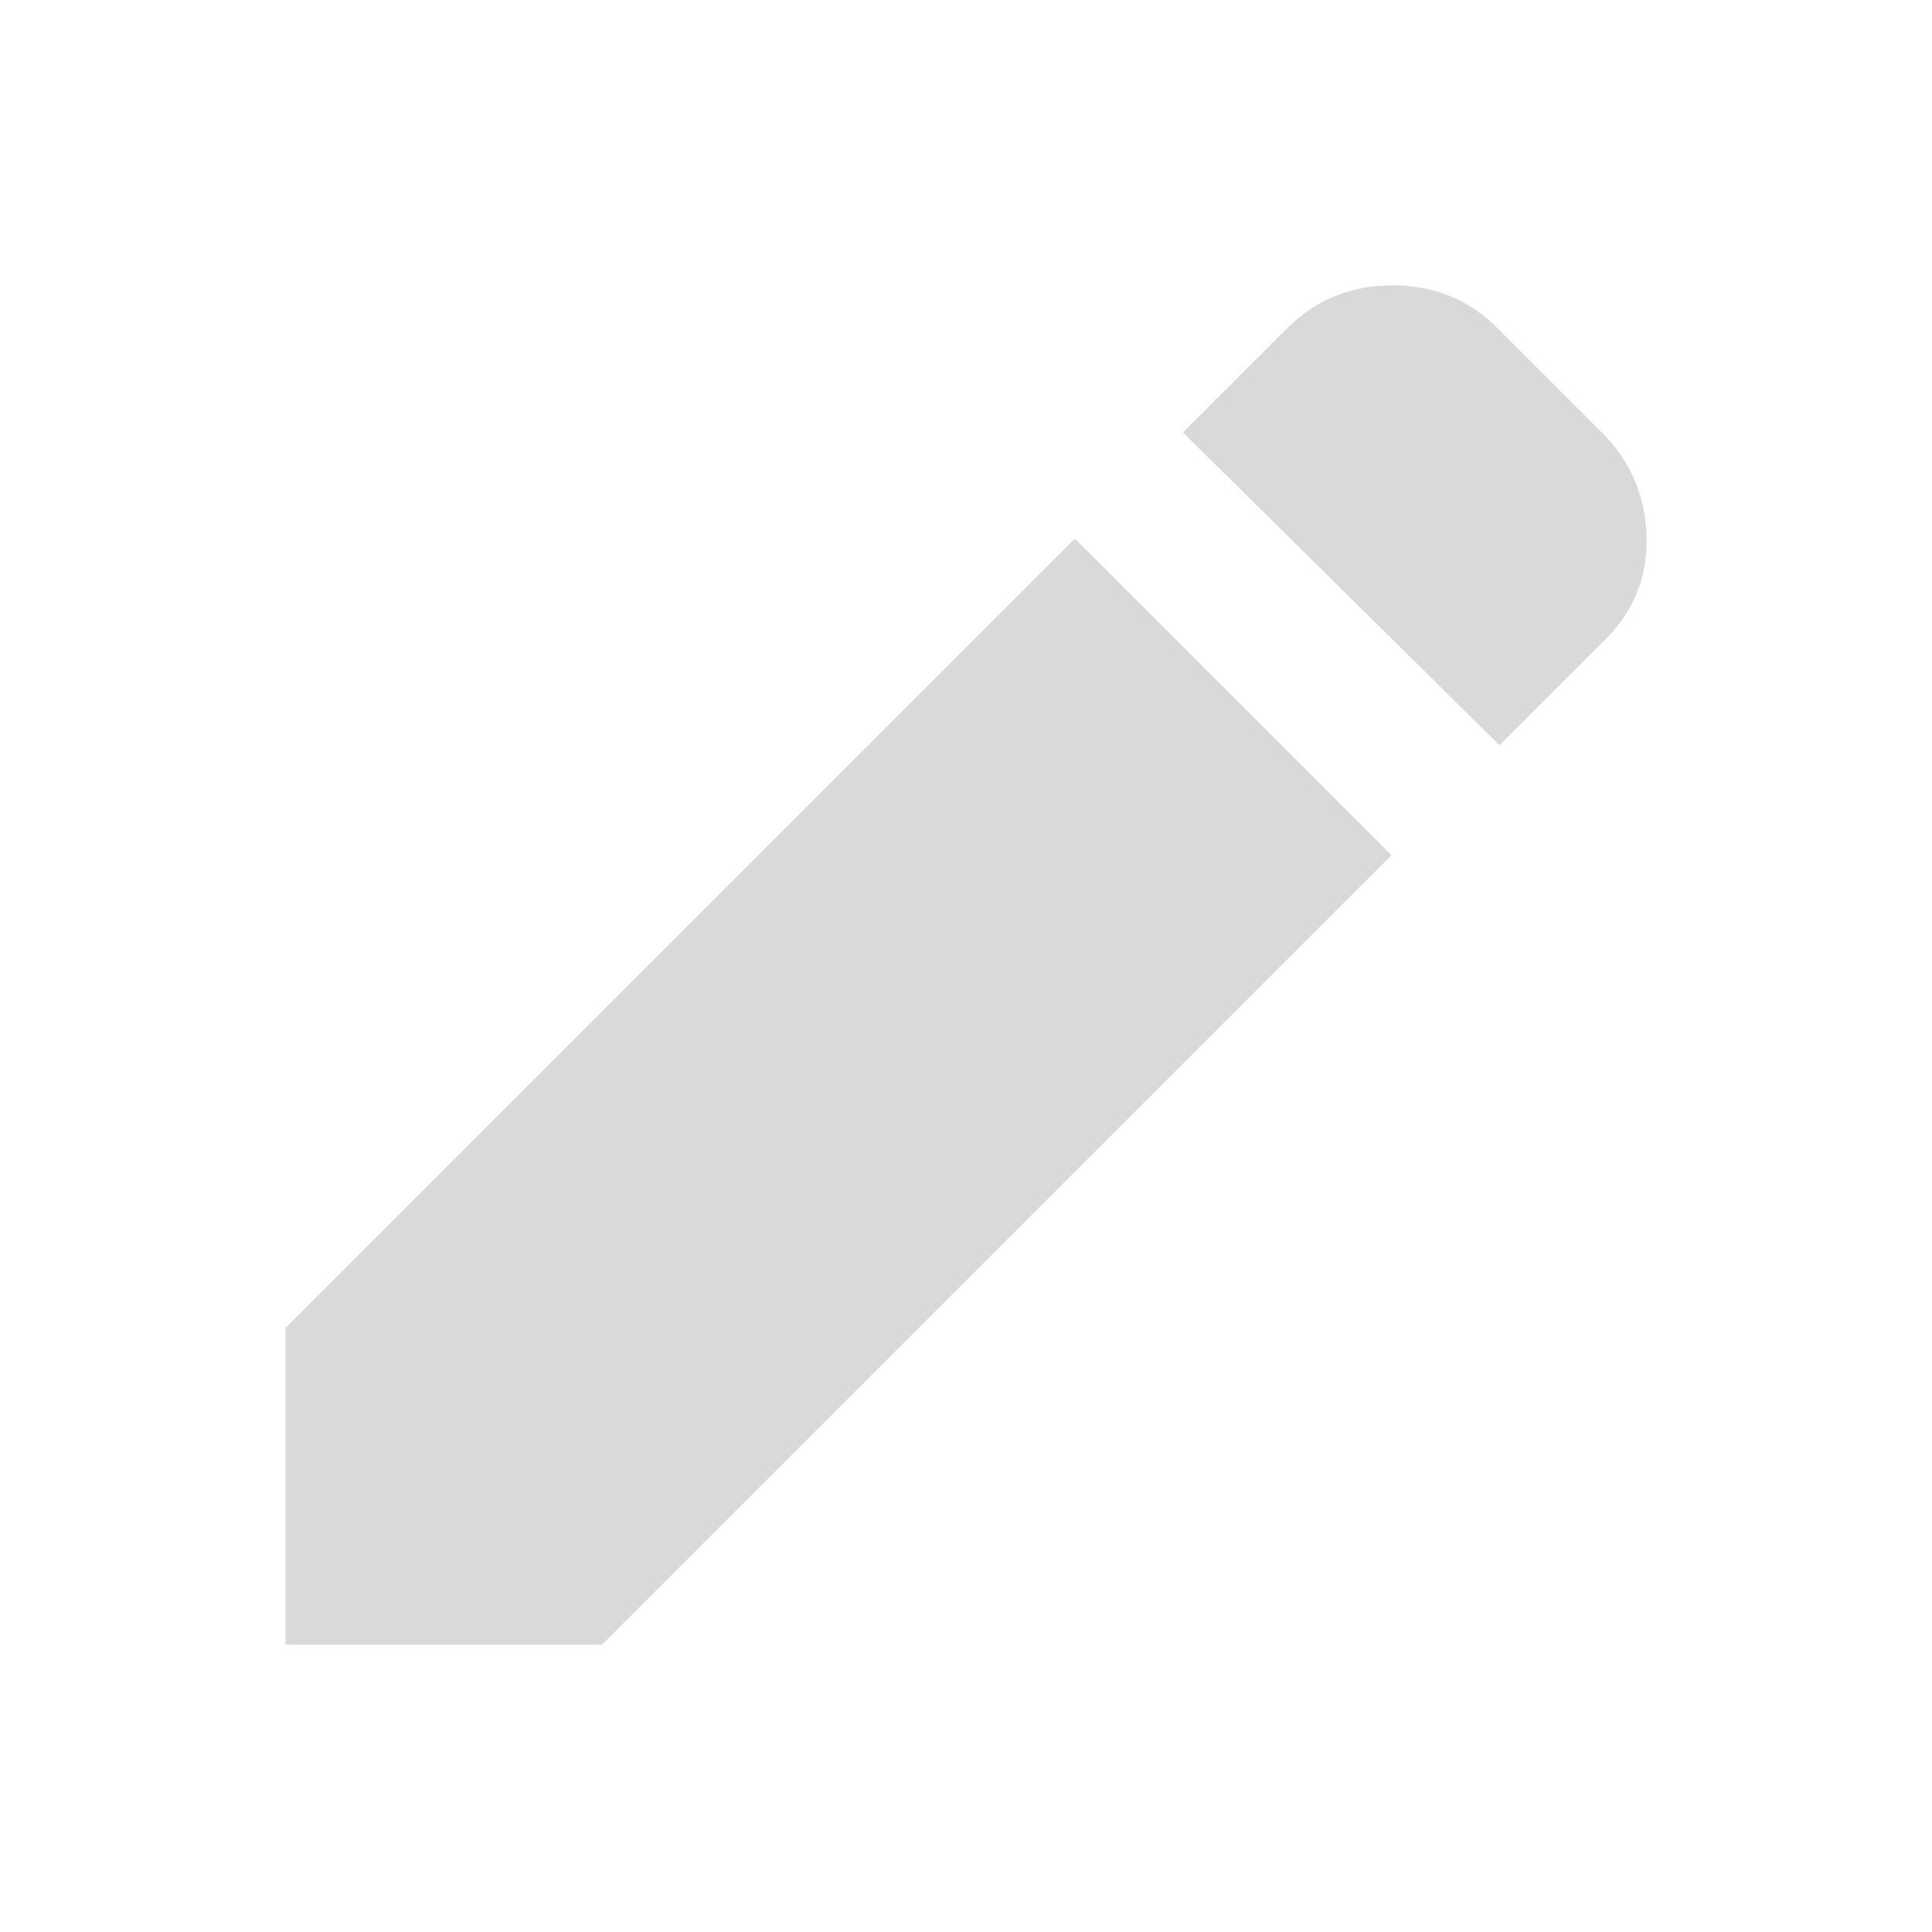
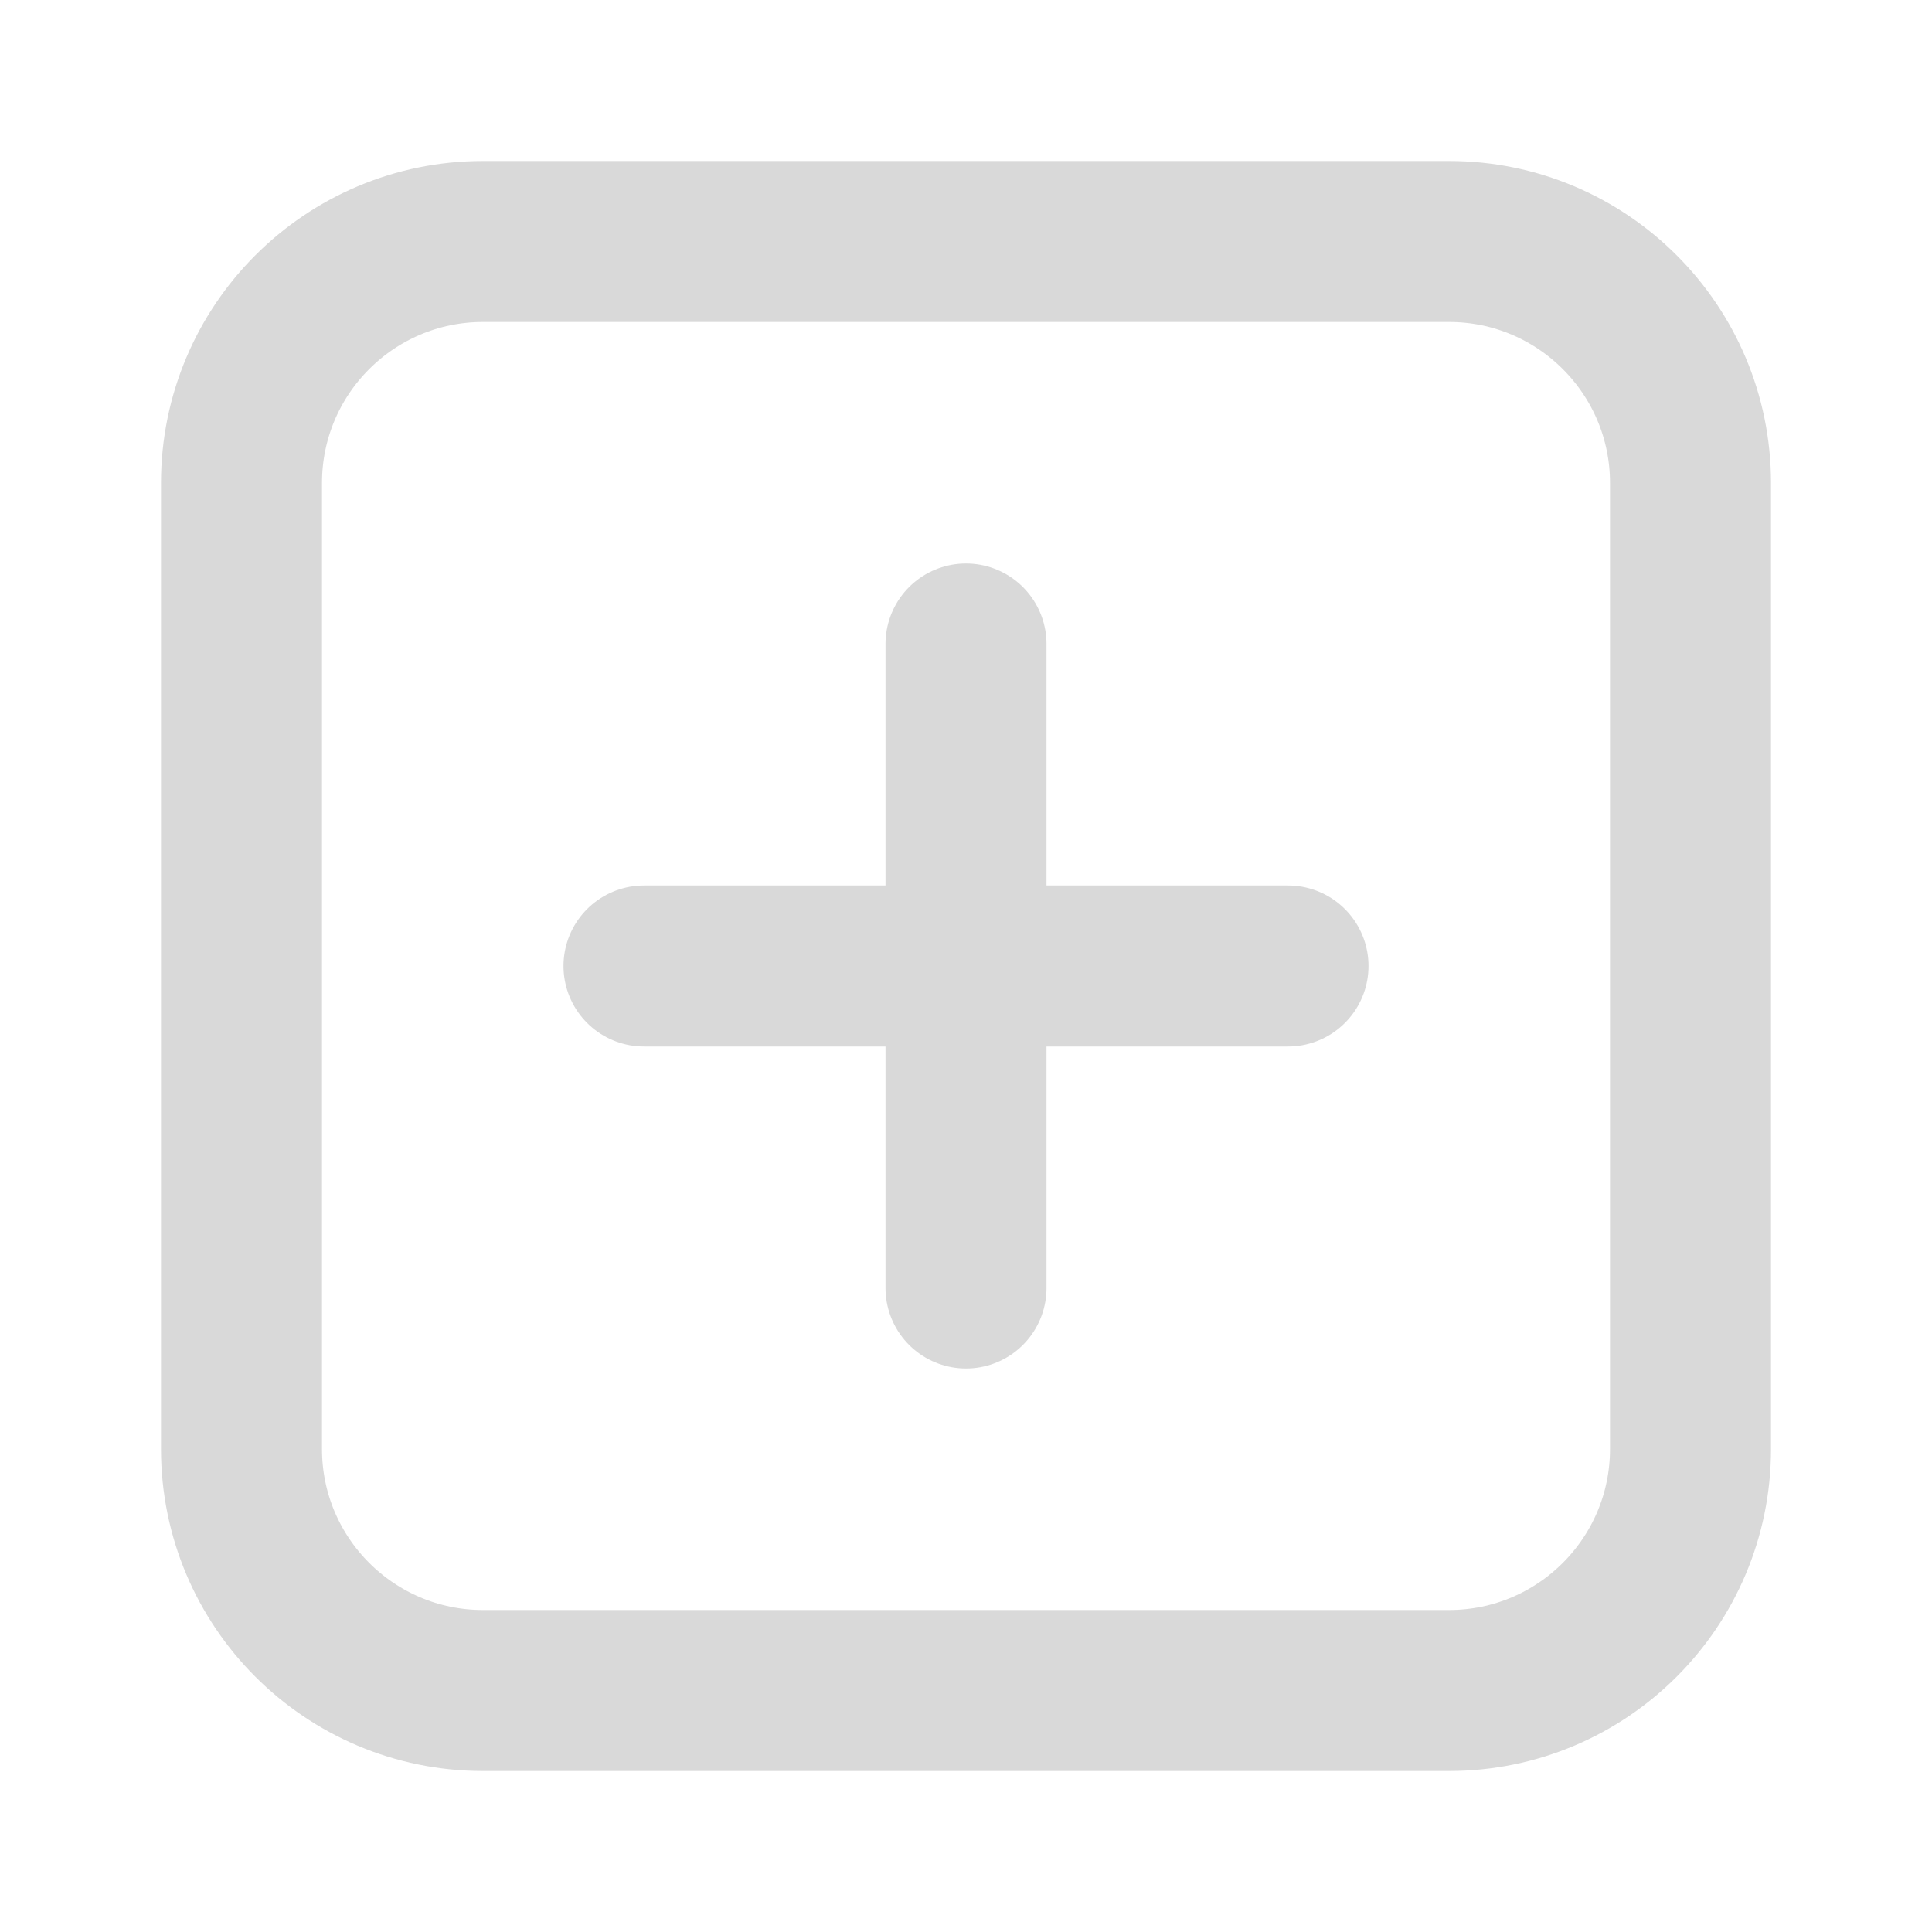
<svg xmlns="http://www.w3.org/2000/svg" width="24" height="24" viewBox="0 0 24 24" fill="none">
-   <g transform="translate(12 12) scale(1.55) translate(-12 -12)">
-     <path d="M16.276 10.231L13.739 7.724L14.574 6.889C14.803 6.66 15.084 6.545 15.418 6.545C15.751 6.545 16.032 6.66 16.261 6.889L17.096 7.724C17.325 7.953 17.444 8.229 17.454 8.553C17.464 8.876 17.355 9.152 17.126 9.381L16.276 10.231ZM15.41 11.112L9.083 17.439H6.546V14.902L12.873 8.575L15.41 11.112Z" fill="#D9D9D9" />
-   </g>
+   <rect x="3" y="3" width="18" height="18" rx="3" stroke="#D9D9D9" stroke-width="2" />
+   <line x1="12" y1="8" x2="12" y2="16" stroke="#D9D9D9" stroke-width="2" stroke-linecap="round" />
+   <line x1="8" y1="12" x2="16" y2="12" stroke="#D9D9D9" stroke-width="2" stroke-linecap="round" />
</svg>
